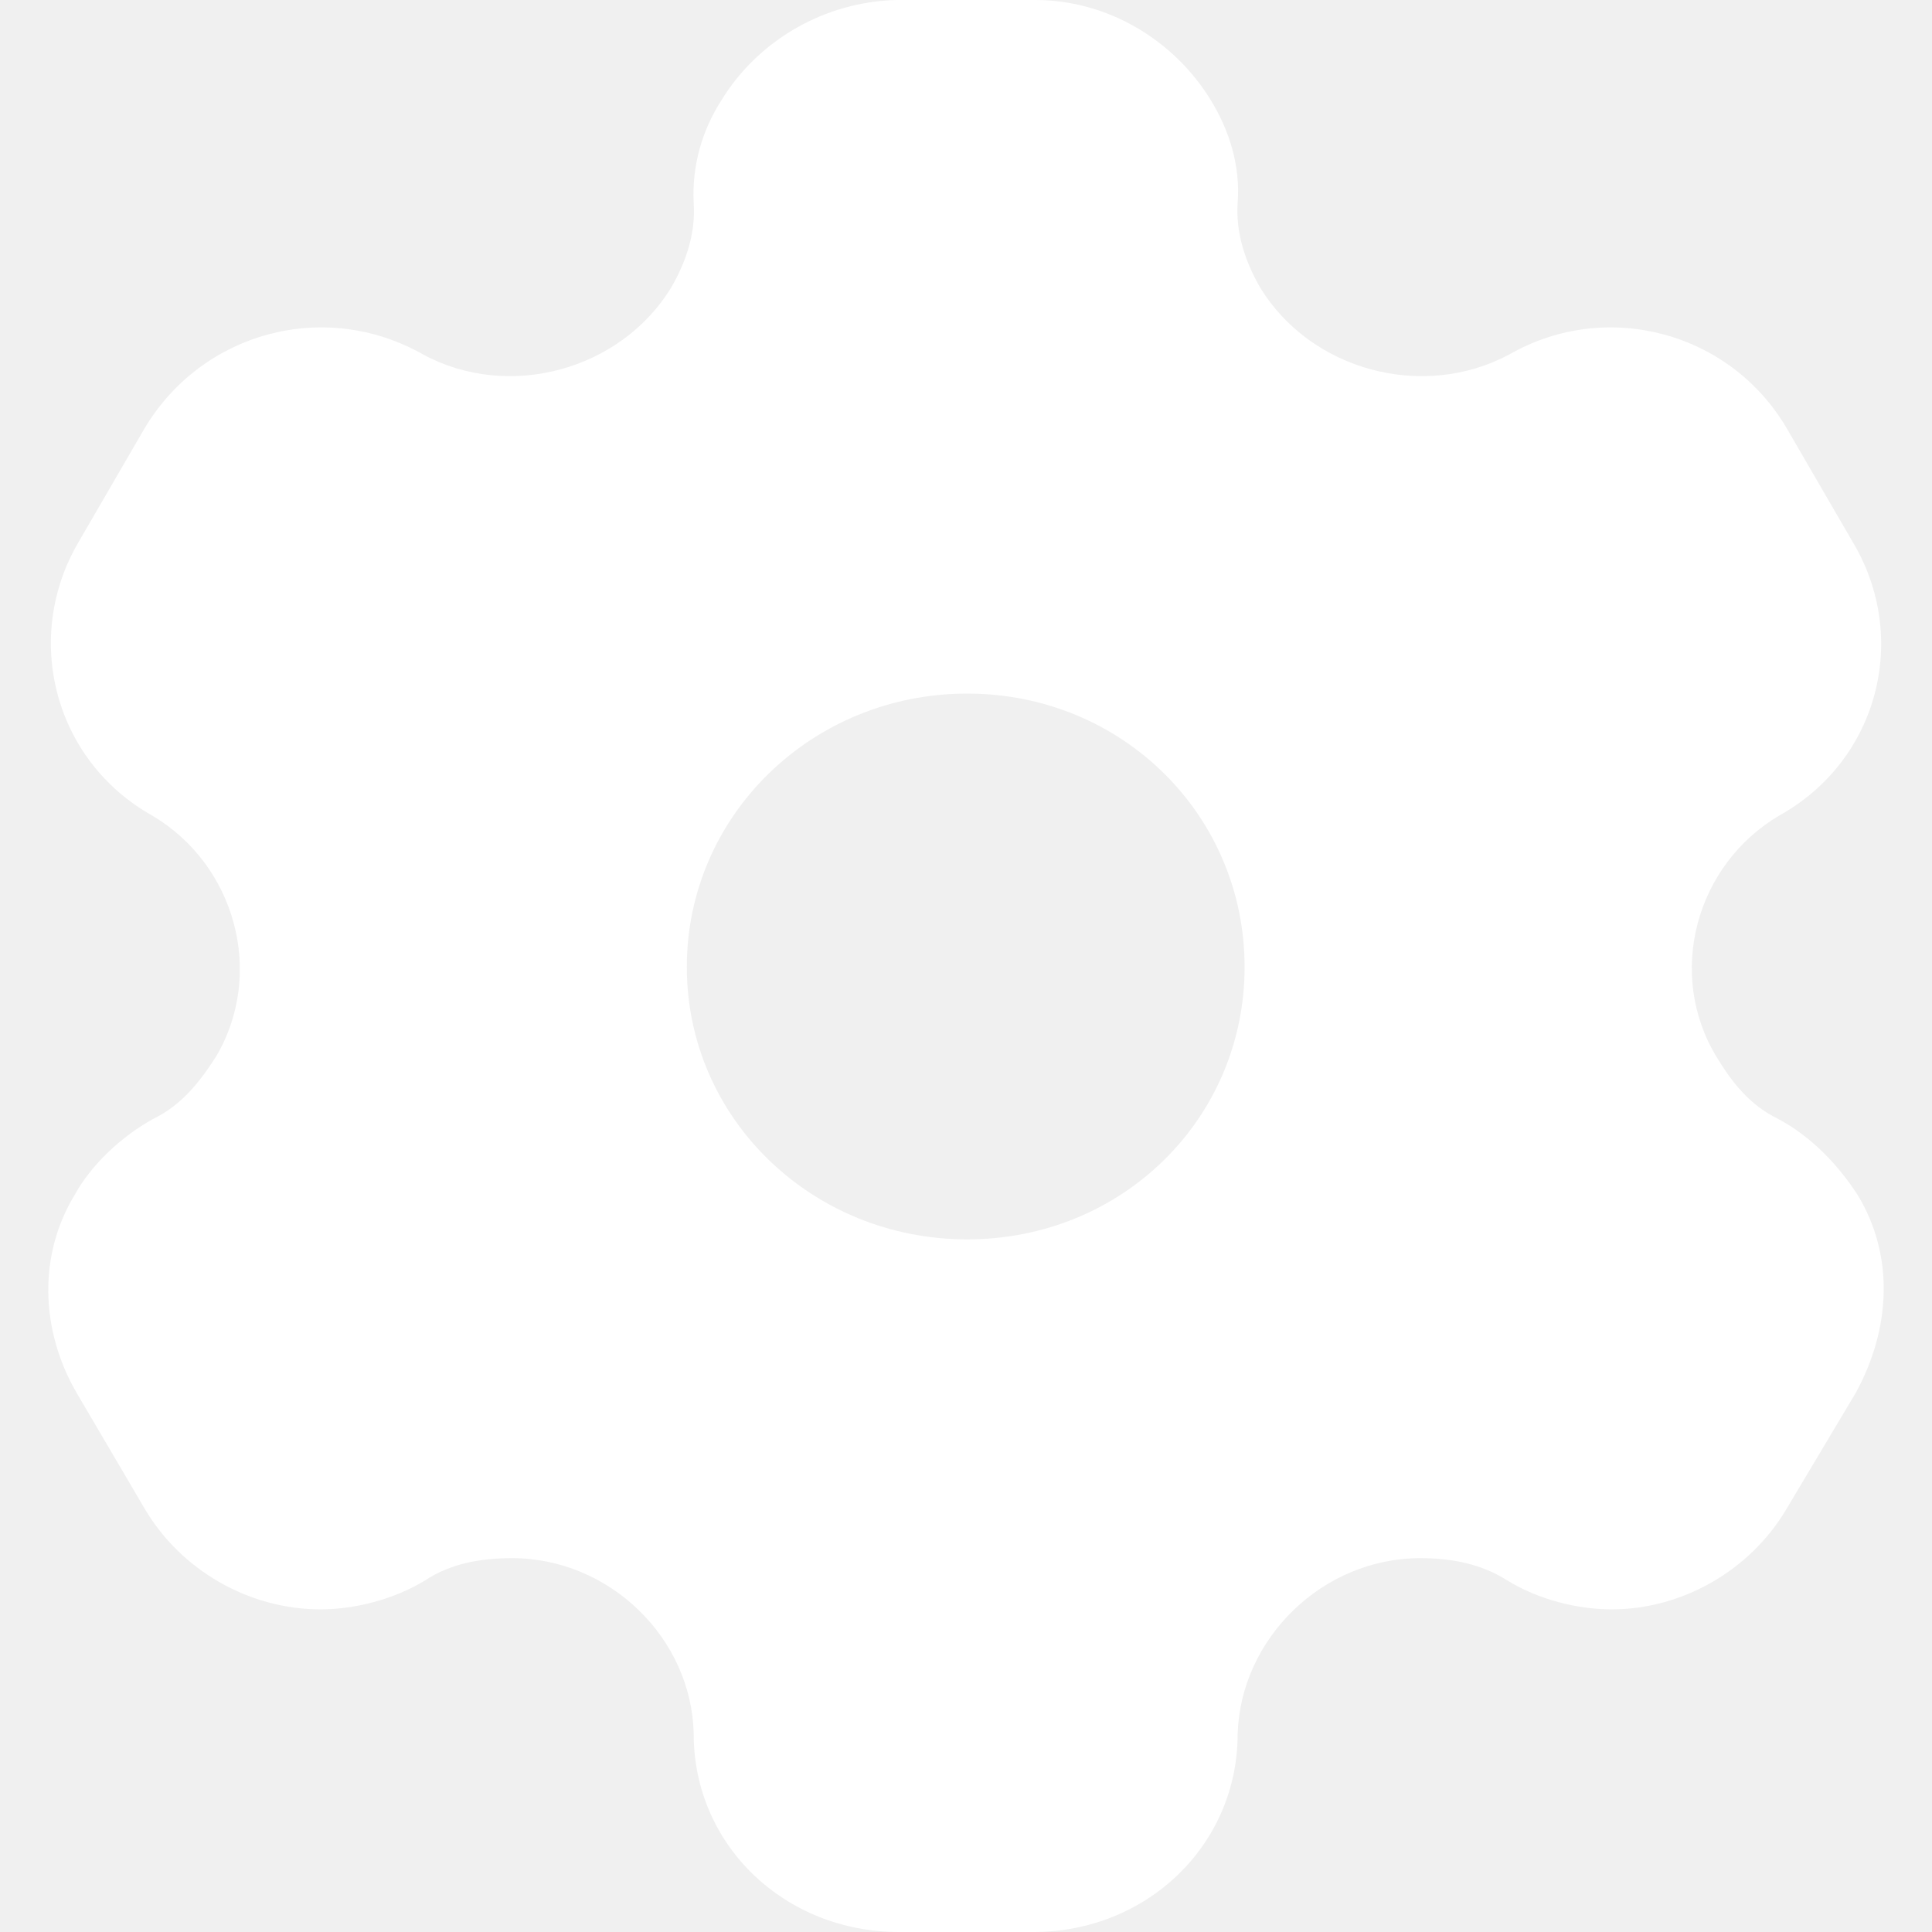
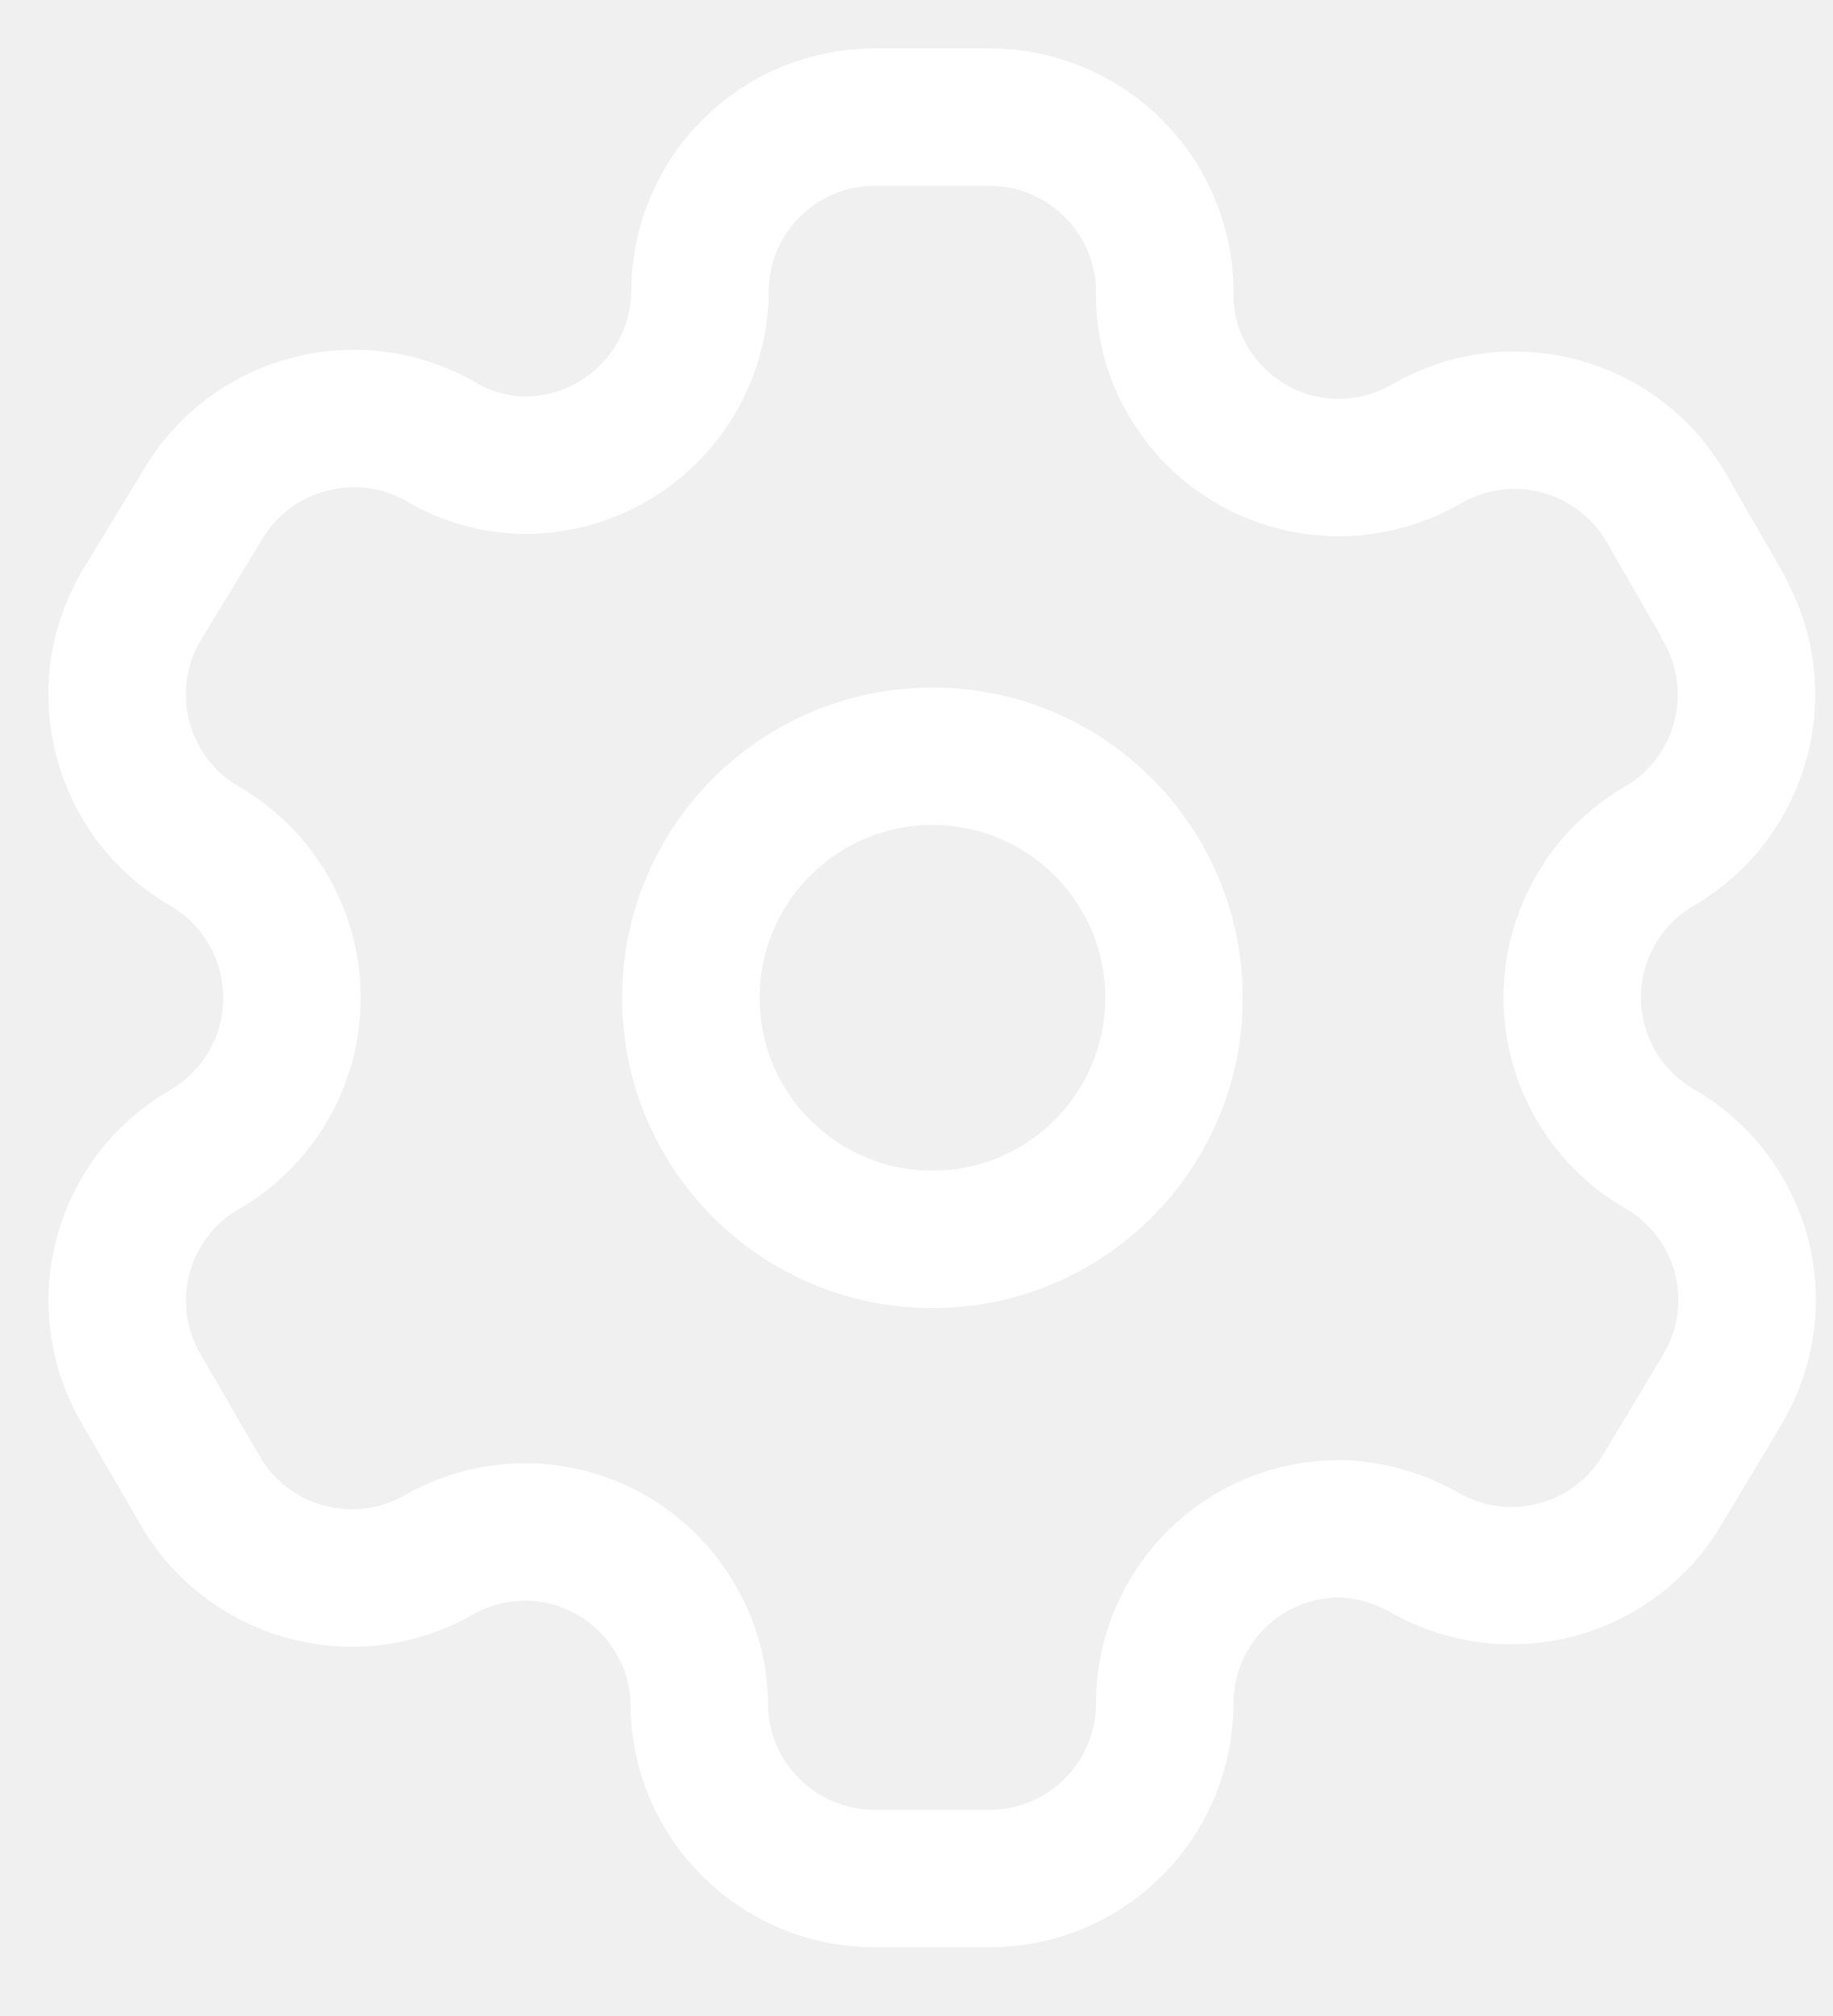
- <svg xmlns="http://www.w3.org/2000/svg" width="20" height="20" viewBox="0 0 20 20" fill="none">
-   <path fill-rule="evenodd" clip-rule="evenodd" d="M18.402 11.58C18.76 11.77 19.036 12.07 19.23 12.37C19.608 12.99 19.578 13.75 19.21 14.42L18.494 15.62C18.116 16.26 17.411 16.66 16.685 16.66C16.328 16.66 15.929 16.56 15.602 16.36C15.336 16.19 15.03 16.13 14.703 16.13C13.691 16.13 12.843 16.96 12.812 17.95C12.812 19.1 11.872 20 10.697 20H9.307C8.121 20 7.181 19.1 7.181 17.95C7.161 16.96 6.312 16.13 5.301 16.13C4.964 16.13 4.657 16.19 4.401 16.36C4.074 16.56 3.666 16.66 3.318 16.66C2.582 16.66 1.877 16.26 1.499 15.62L0.794 14.42C0.416 13.77 0.395 12.99 0.773 12.37C0.937 12.07 1.244 11.77 1.591 11.58C1.877 11.44 2.061 11.21 2.235 10.94C2.746 10.08 2.439 8.95 1.571 8.44C0.559 7.87 0.232 6.6 0.814 5.61L1.499 4.43C2.092 3.44 3.359 3.09 4.381 3.67C5.27 4.15 6.425 3.83 6.946 2.98C7.11 2.7 7.202 2.4 7.181 2.1C7.161 1.71 7.273 1.34 7.467 1.04C7.845 0.42 8.53 0.02 9.276 0H10.717C11.473 0 12.158 0.42 12.536 1.04C12.72 1.34 12.843 1.71 12.812 2.1C12.792 2.4 12.884 2.7 13.047 2.98C13.568 3.83 14.723 4.15 15.623 3.67C16.634 3.09 17.912 3.44 18.494 4.43L19.179 5.61C19.772 6.6 19.445 7.87 18.423 8.44C17.554 8.95 17.247 10.08 17.769 10.94C17.932 11.21 18.116 11.44 18.402 11.58ZM7.11 10.01C7.11 11.58 8.408 12.83 10.012 12.83C11.617 12.83 12.884 11.58 12.884 10.01C12.884 8.44 11.617 7.18 10.012 7.18C8.408 7.18 7.11 8.44 7.11 10.01Z" fill="white" />
+ <svg xmlns="http://www.w3.org/2000/svg" width="20" height="22" viewBox="0 0 20 22" fill="none">
+   <path fill-rule="evenodd" clip-rule="evenodd" d="M18.806 6.624L18.184 5.544C17.657 4.63 16.491 4.314 15.575 4.839V4.839C15.14 5.095 14.62 5.168 14.13 5.041C13.641 4.914 13.222 4.598 12.967 4.161C12.802 3.884 12.714 3.568 12.71 3.246V3.246C12.725 2.729 12.53 2.228 12.17 1.858C11.809 1.487 11.314 1.278 10.797 1.278H9.543C9.037 1.278 8.551 1.48 8.194 1.839C7.836 2.198 7.637 2.685 7.639 3.191V3.191C7.624 4.237 6.772 5.077 5.726 5.077C5.404 5.073 5.088 4.985 4.811 4.82V4.82C3.896 4.296 2.729 4.611 2.202 5.525L1.534 6.624C1.008 7.536 1.319 8.703 2.23 9.232V9.232C2.822 9.574 3.186 10.206 3.186 10.889C3.186 11.572 2.822 12.204 2.23 12.546V12.546C1.32 13.072 1.009 14.235 1.534 15.145V15.145L2.166 16.235C2.412 16.68 2.826 17.008 3.316 17.147C3.806 17.287 4.33 17.225 4.774 16.976V16.976C5.211 16.721 5.731 16.652 6.219 16.782C6.707 16.913 7.123 17.233 7.374 17.672C7.538 17.949 7.627 18.265 7.63 18.587V18.587C7.63 19.643 8.487 20.5 9.543 20.5H10.797C11.85 20.5 12.705 19.649 12.71 18.596V18.596C12.708 18.088 12.909 17.6 13.268 17.241C13.627 16.881 14.115 16.681 14.623 16.683C14.945 16.692 15.259 16.78 15.539 16.939V16.939C16.451 17.465 17.618 17.154 18.147 16.244V16.244L18.806 15.145C19.061 14.707 19.131 14.186 19.001 13.696C18.87 13.207 18.55 12.789 18.111 12.537V12.537C17.672 12.284 17.351 11.867 17.221 11.377C17.09 10.887 17.16 10.366 17.415 9.928C17.581 9.638 17.821 9.398 18.111 9.232V9.232C19.016 8.703 19.326 7.543 18.806 6.633V6.633V6.624Z" stroke="white" stroke-width="1.5" stroke-linecap="round" stroke-linejoin="round" />
+   <circle cx="10.175" cy="10.889" r="2.636" stroke="white" stroke-width="1.5" stroke-linecap="round" stroke-linejoin="round" />
</svg>
